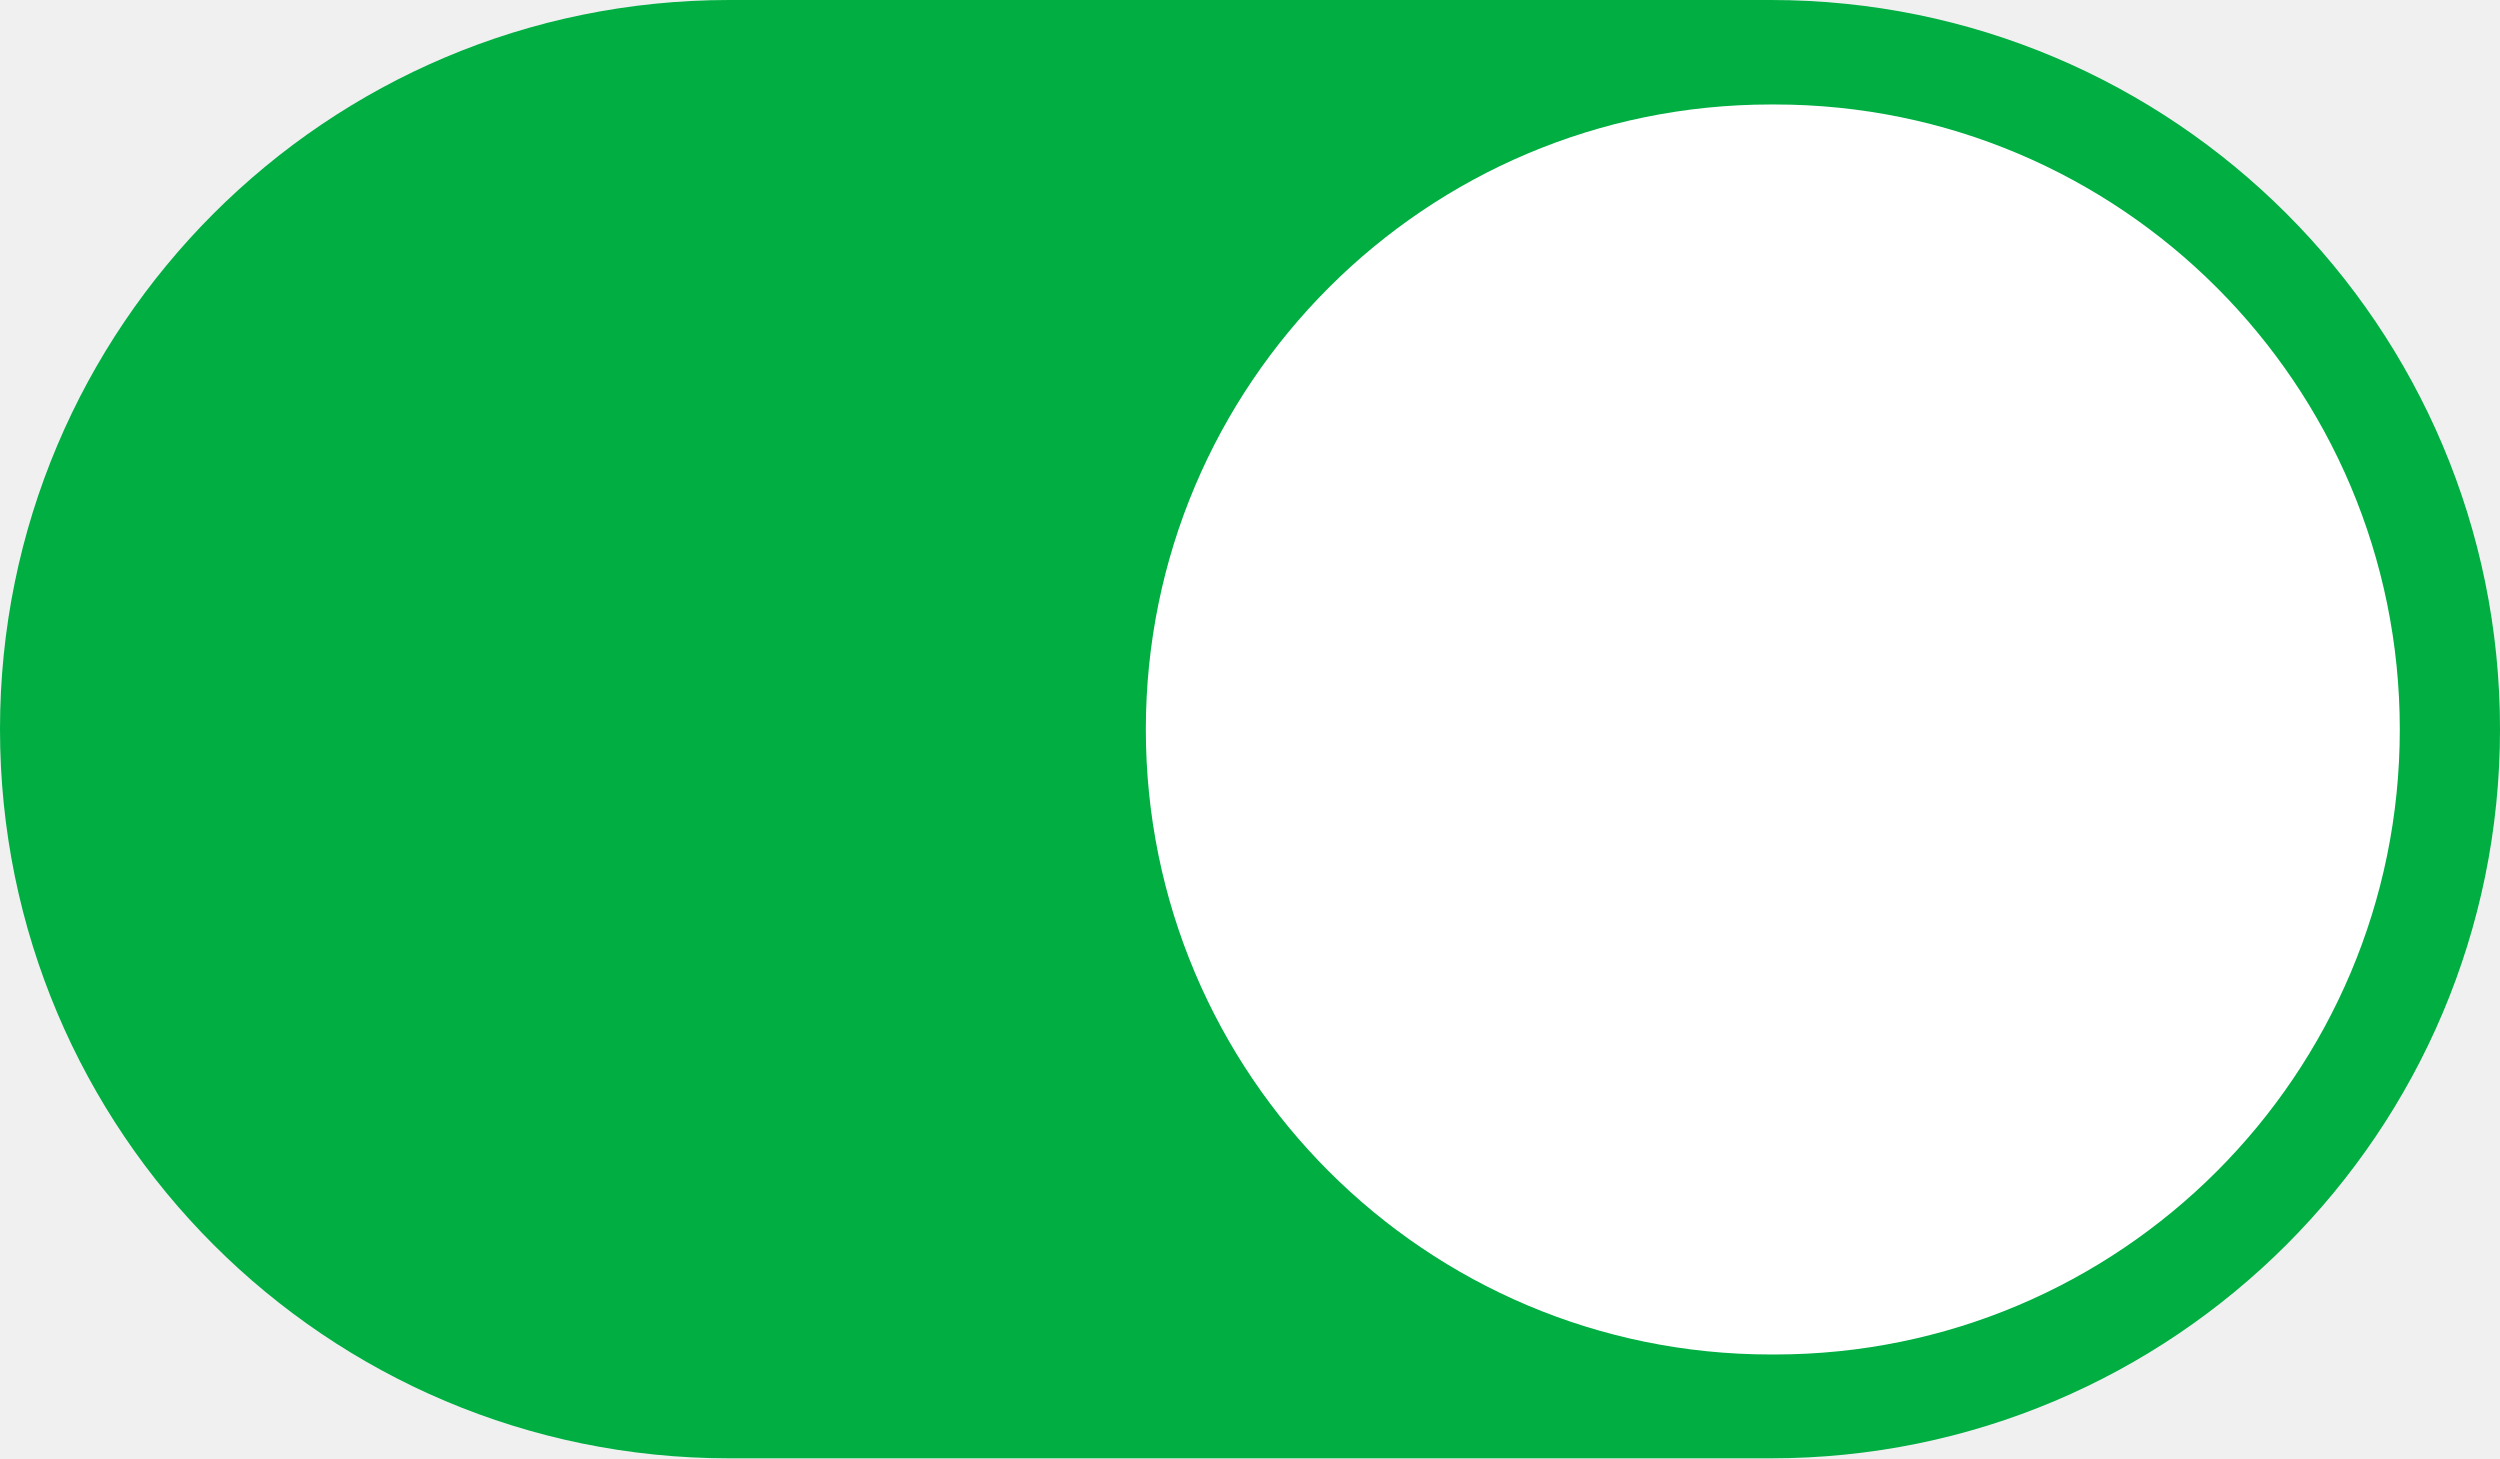
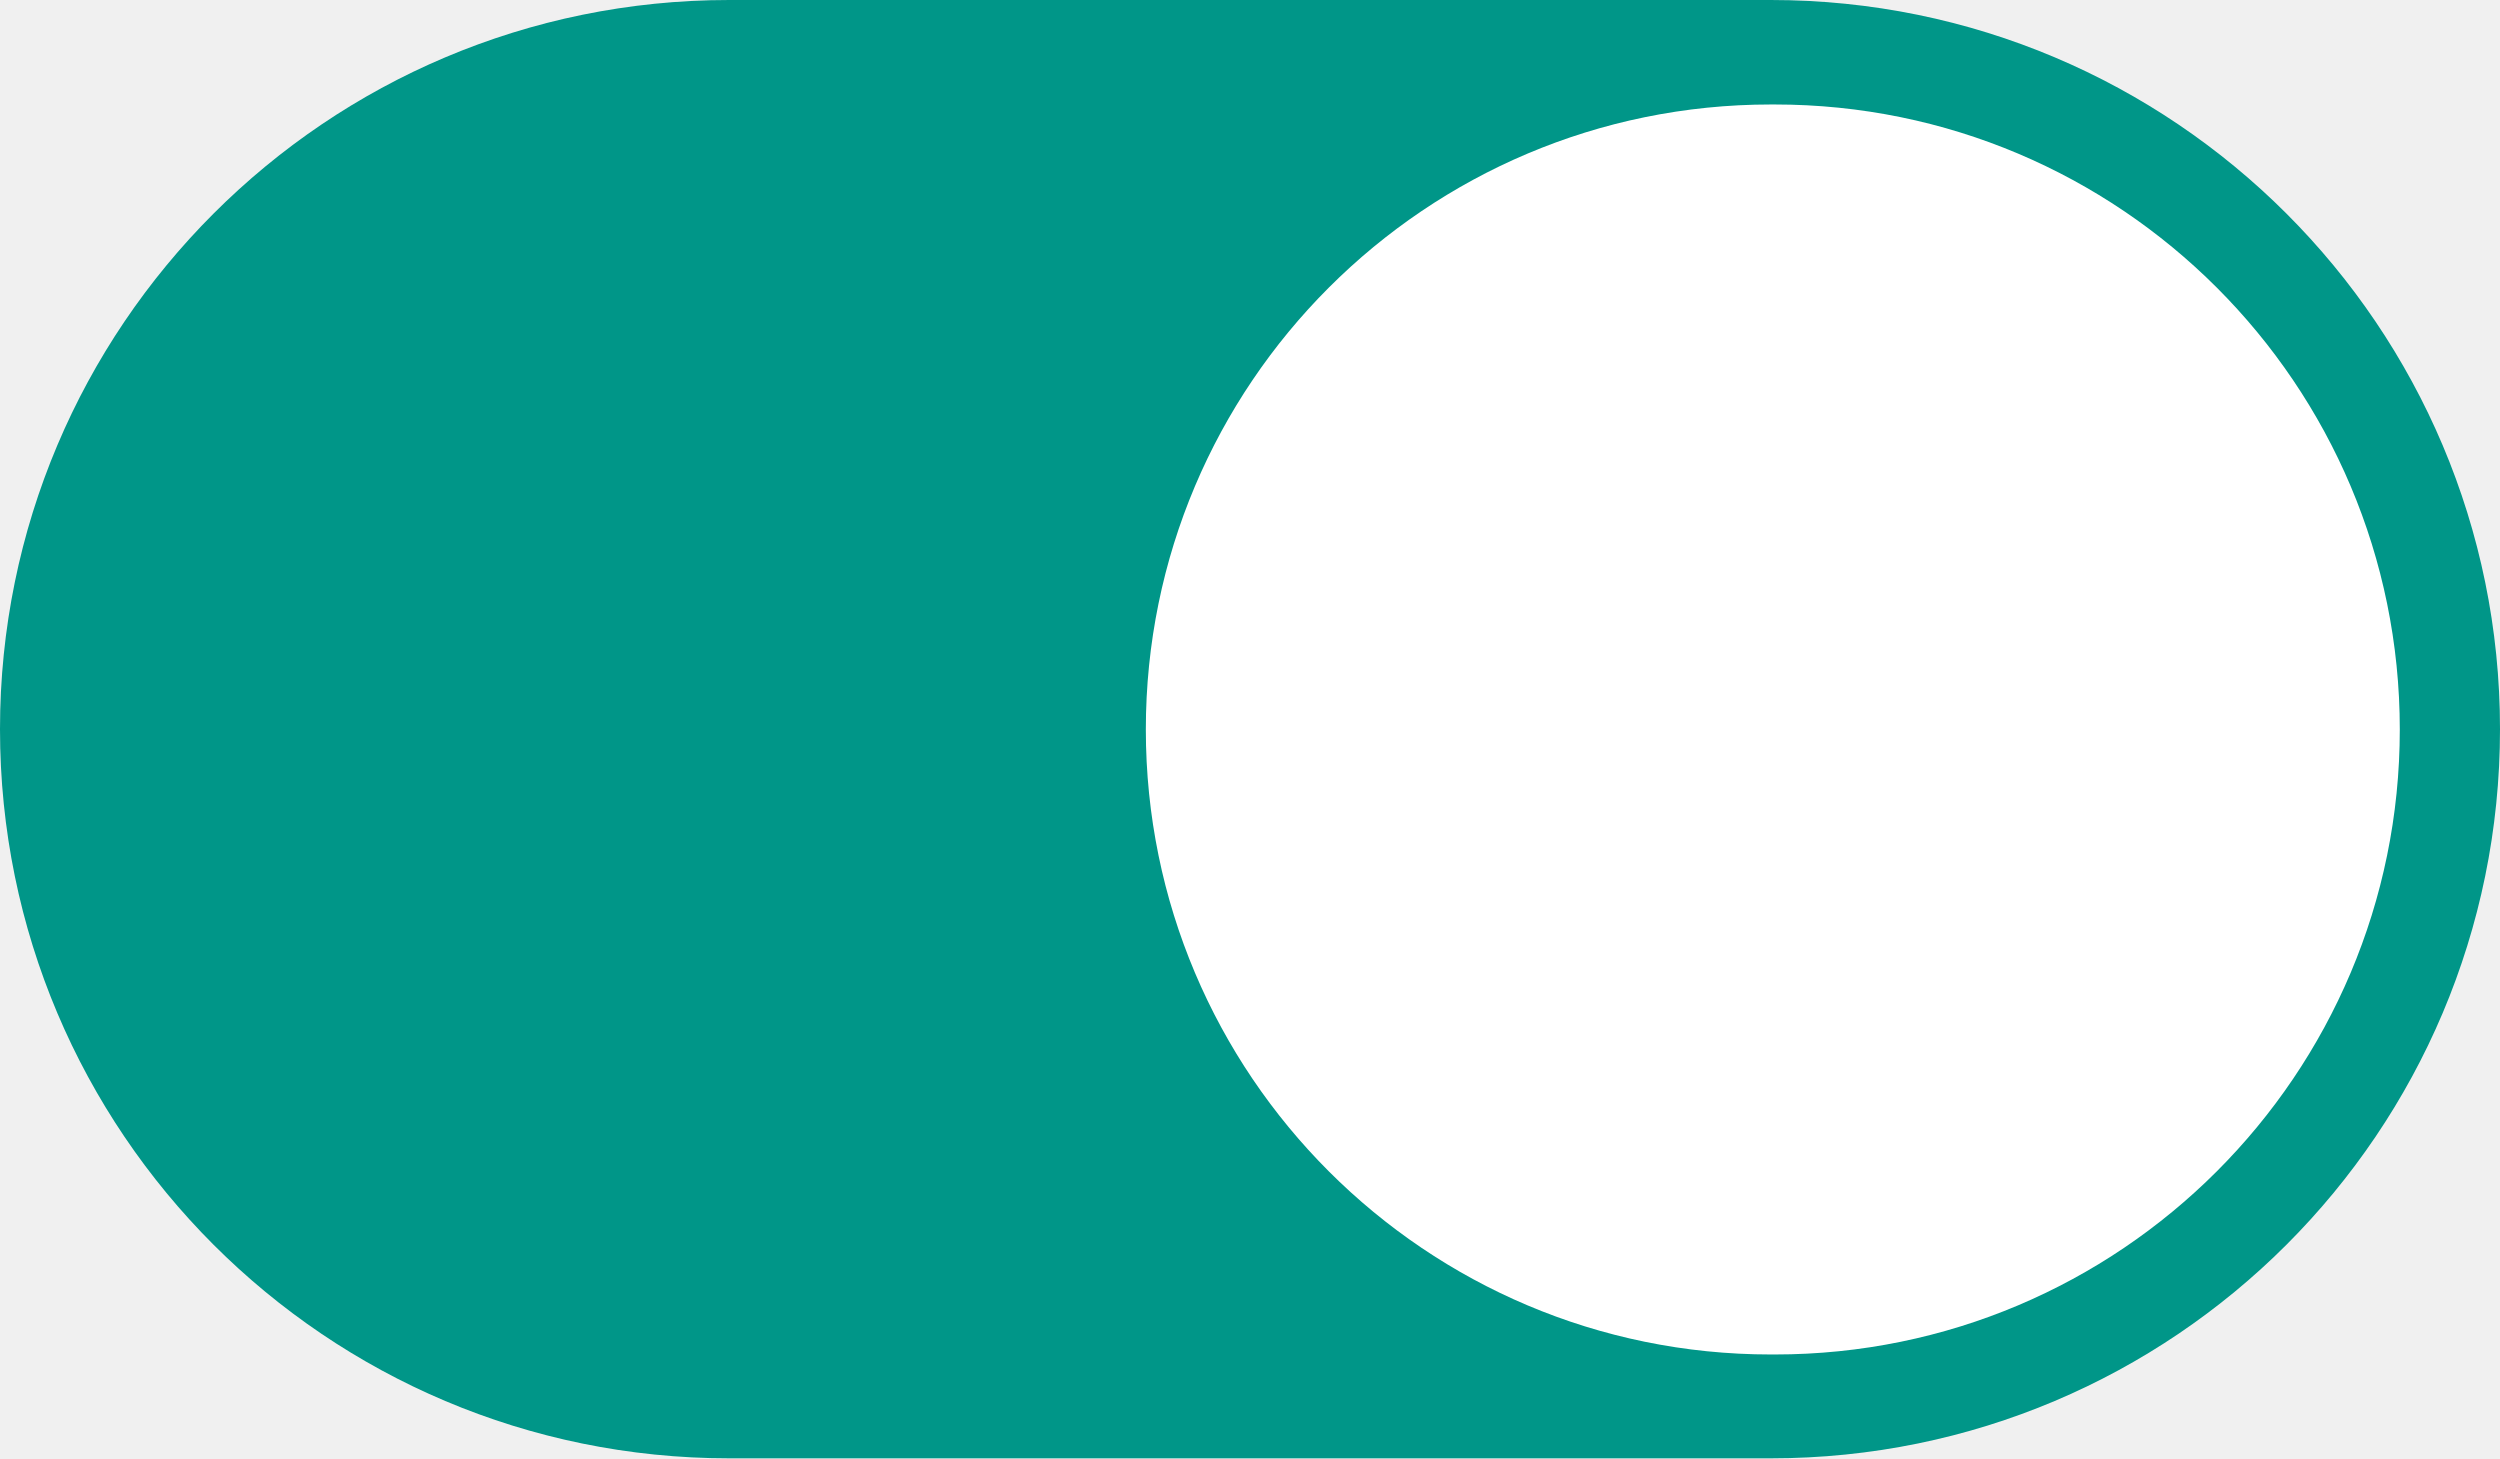
<svg xmlns="http://www.w3.org/2000/svg" width="24" height="14" viewBox="0 0 24 14" fill="none">
-   <rect width="24" height="14" rx="7" fill="#00AE42" />
+   <rect width="24" height="14" rx="7" fill="#009688" />
  <rect x="11" y="1.003" width="12.038" height="12" rx="6" fill="white" />
</svg>
